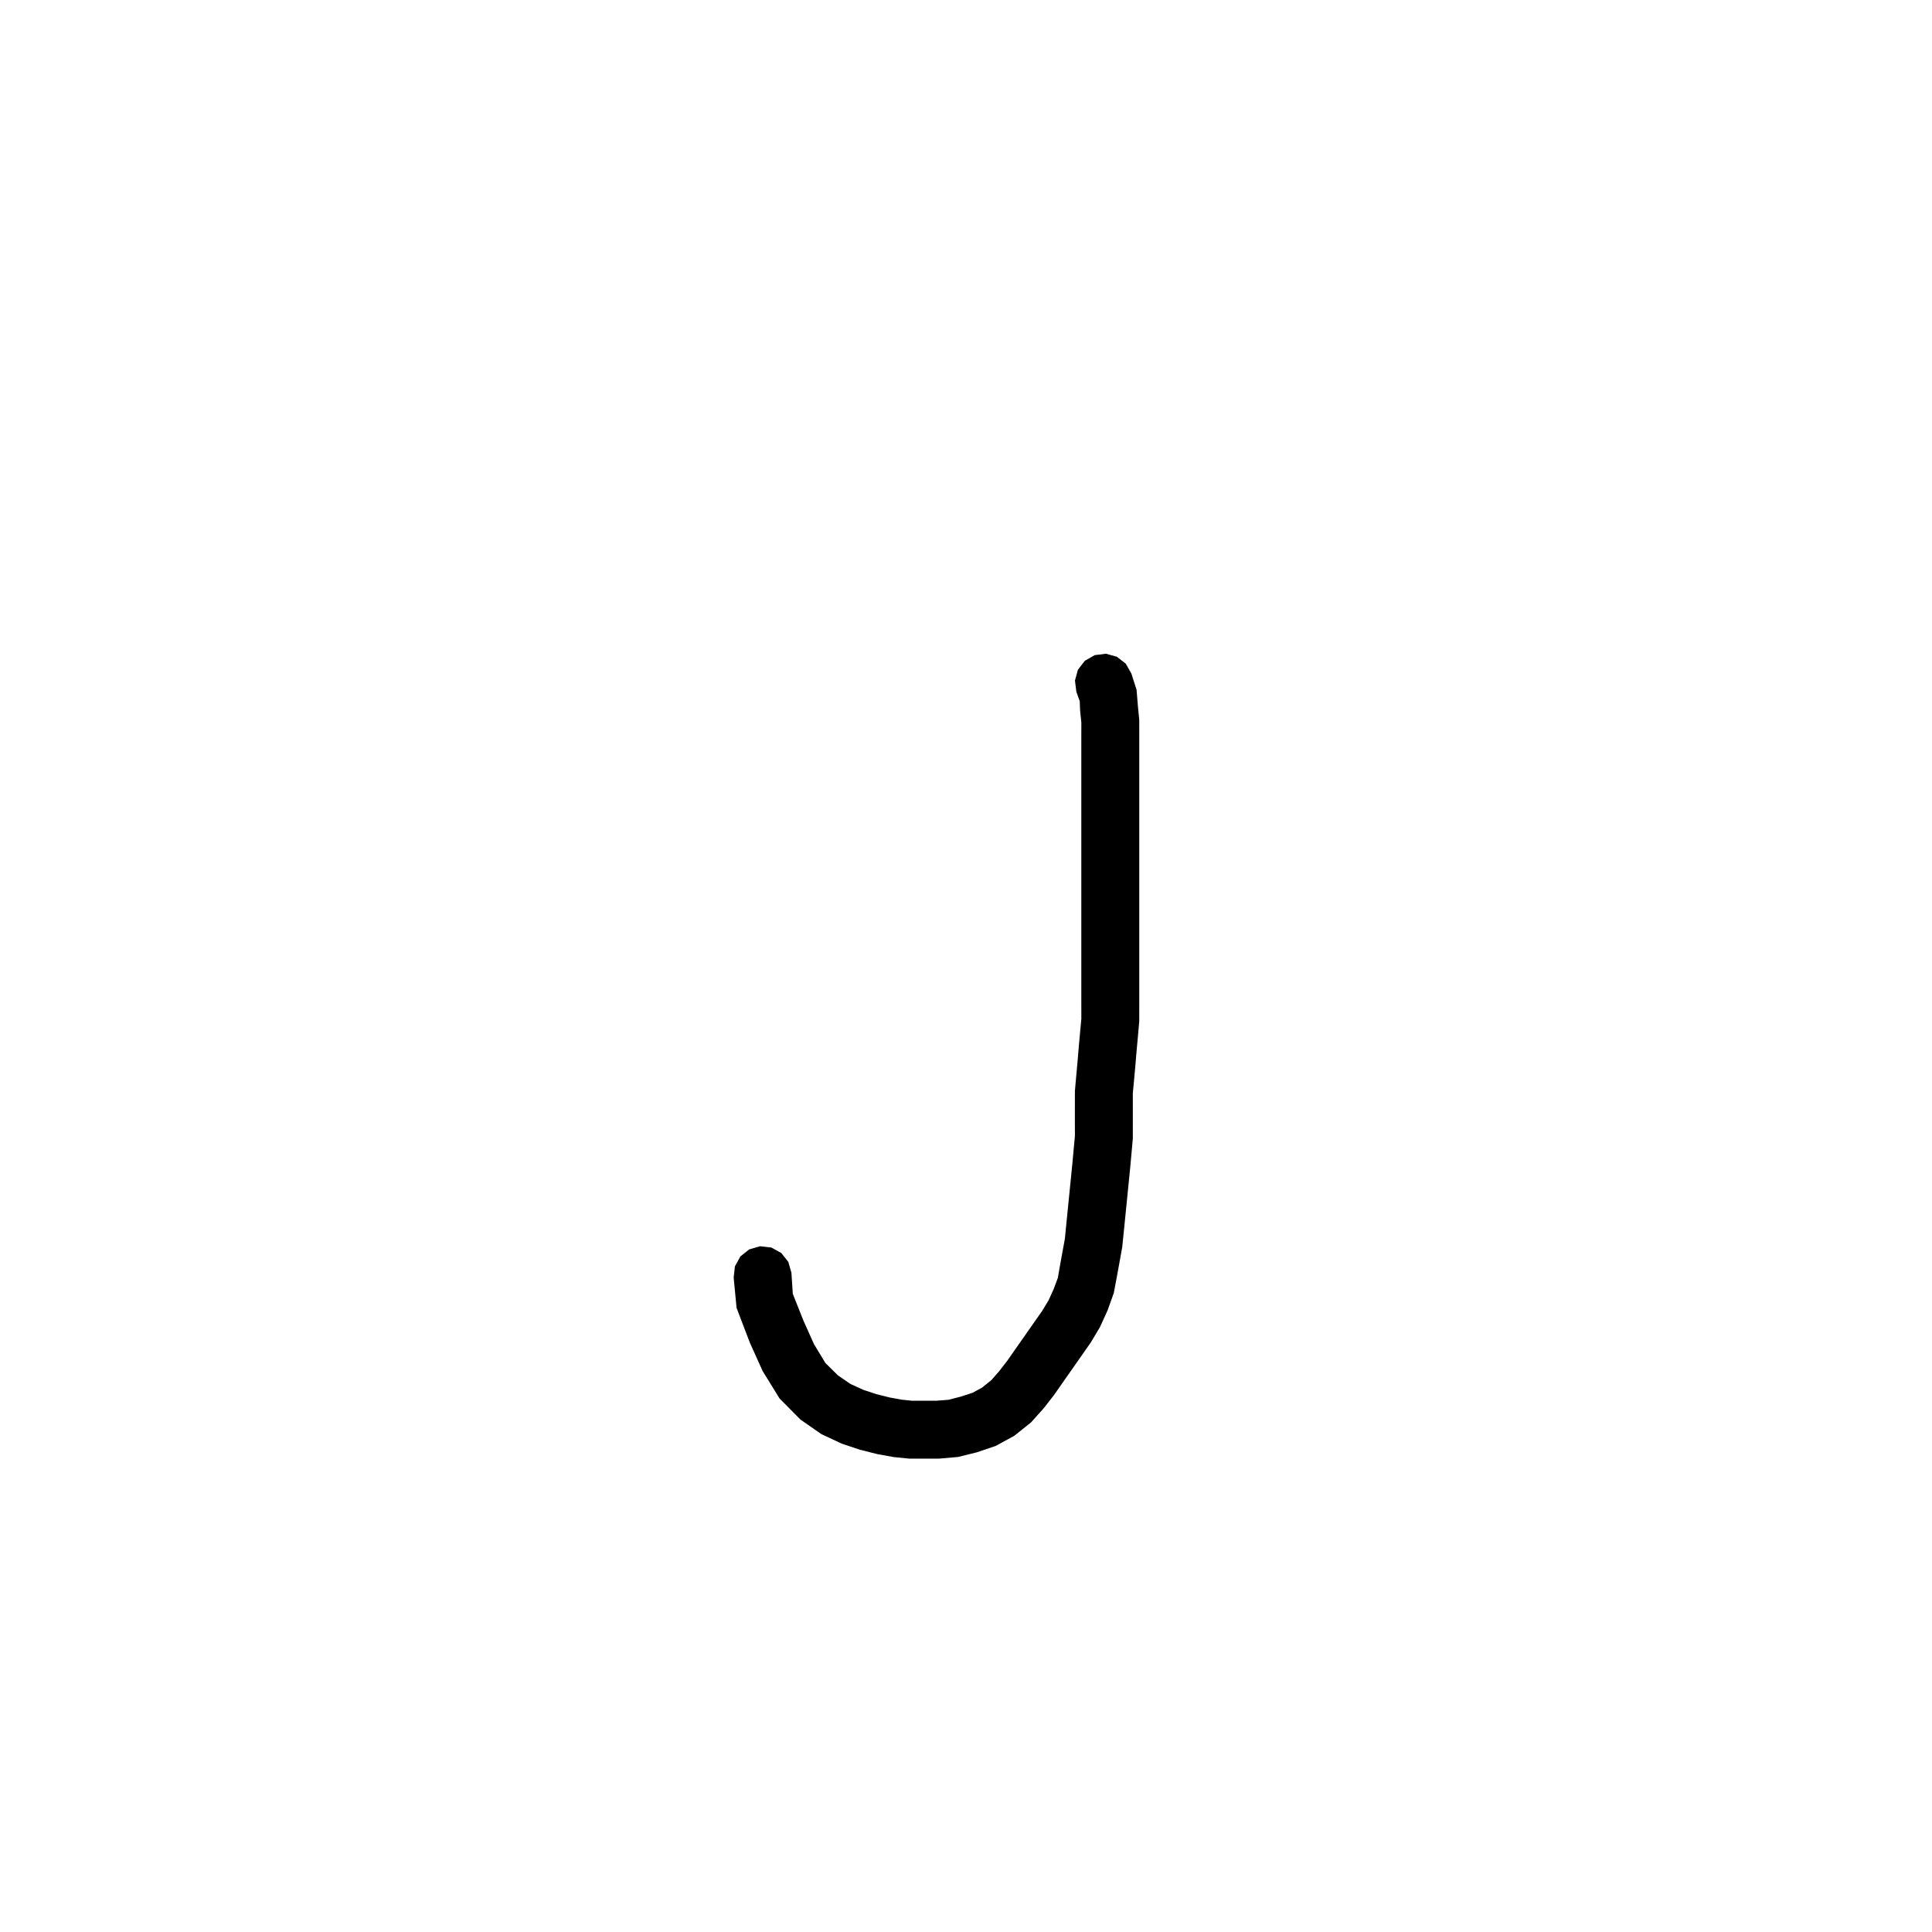
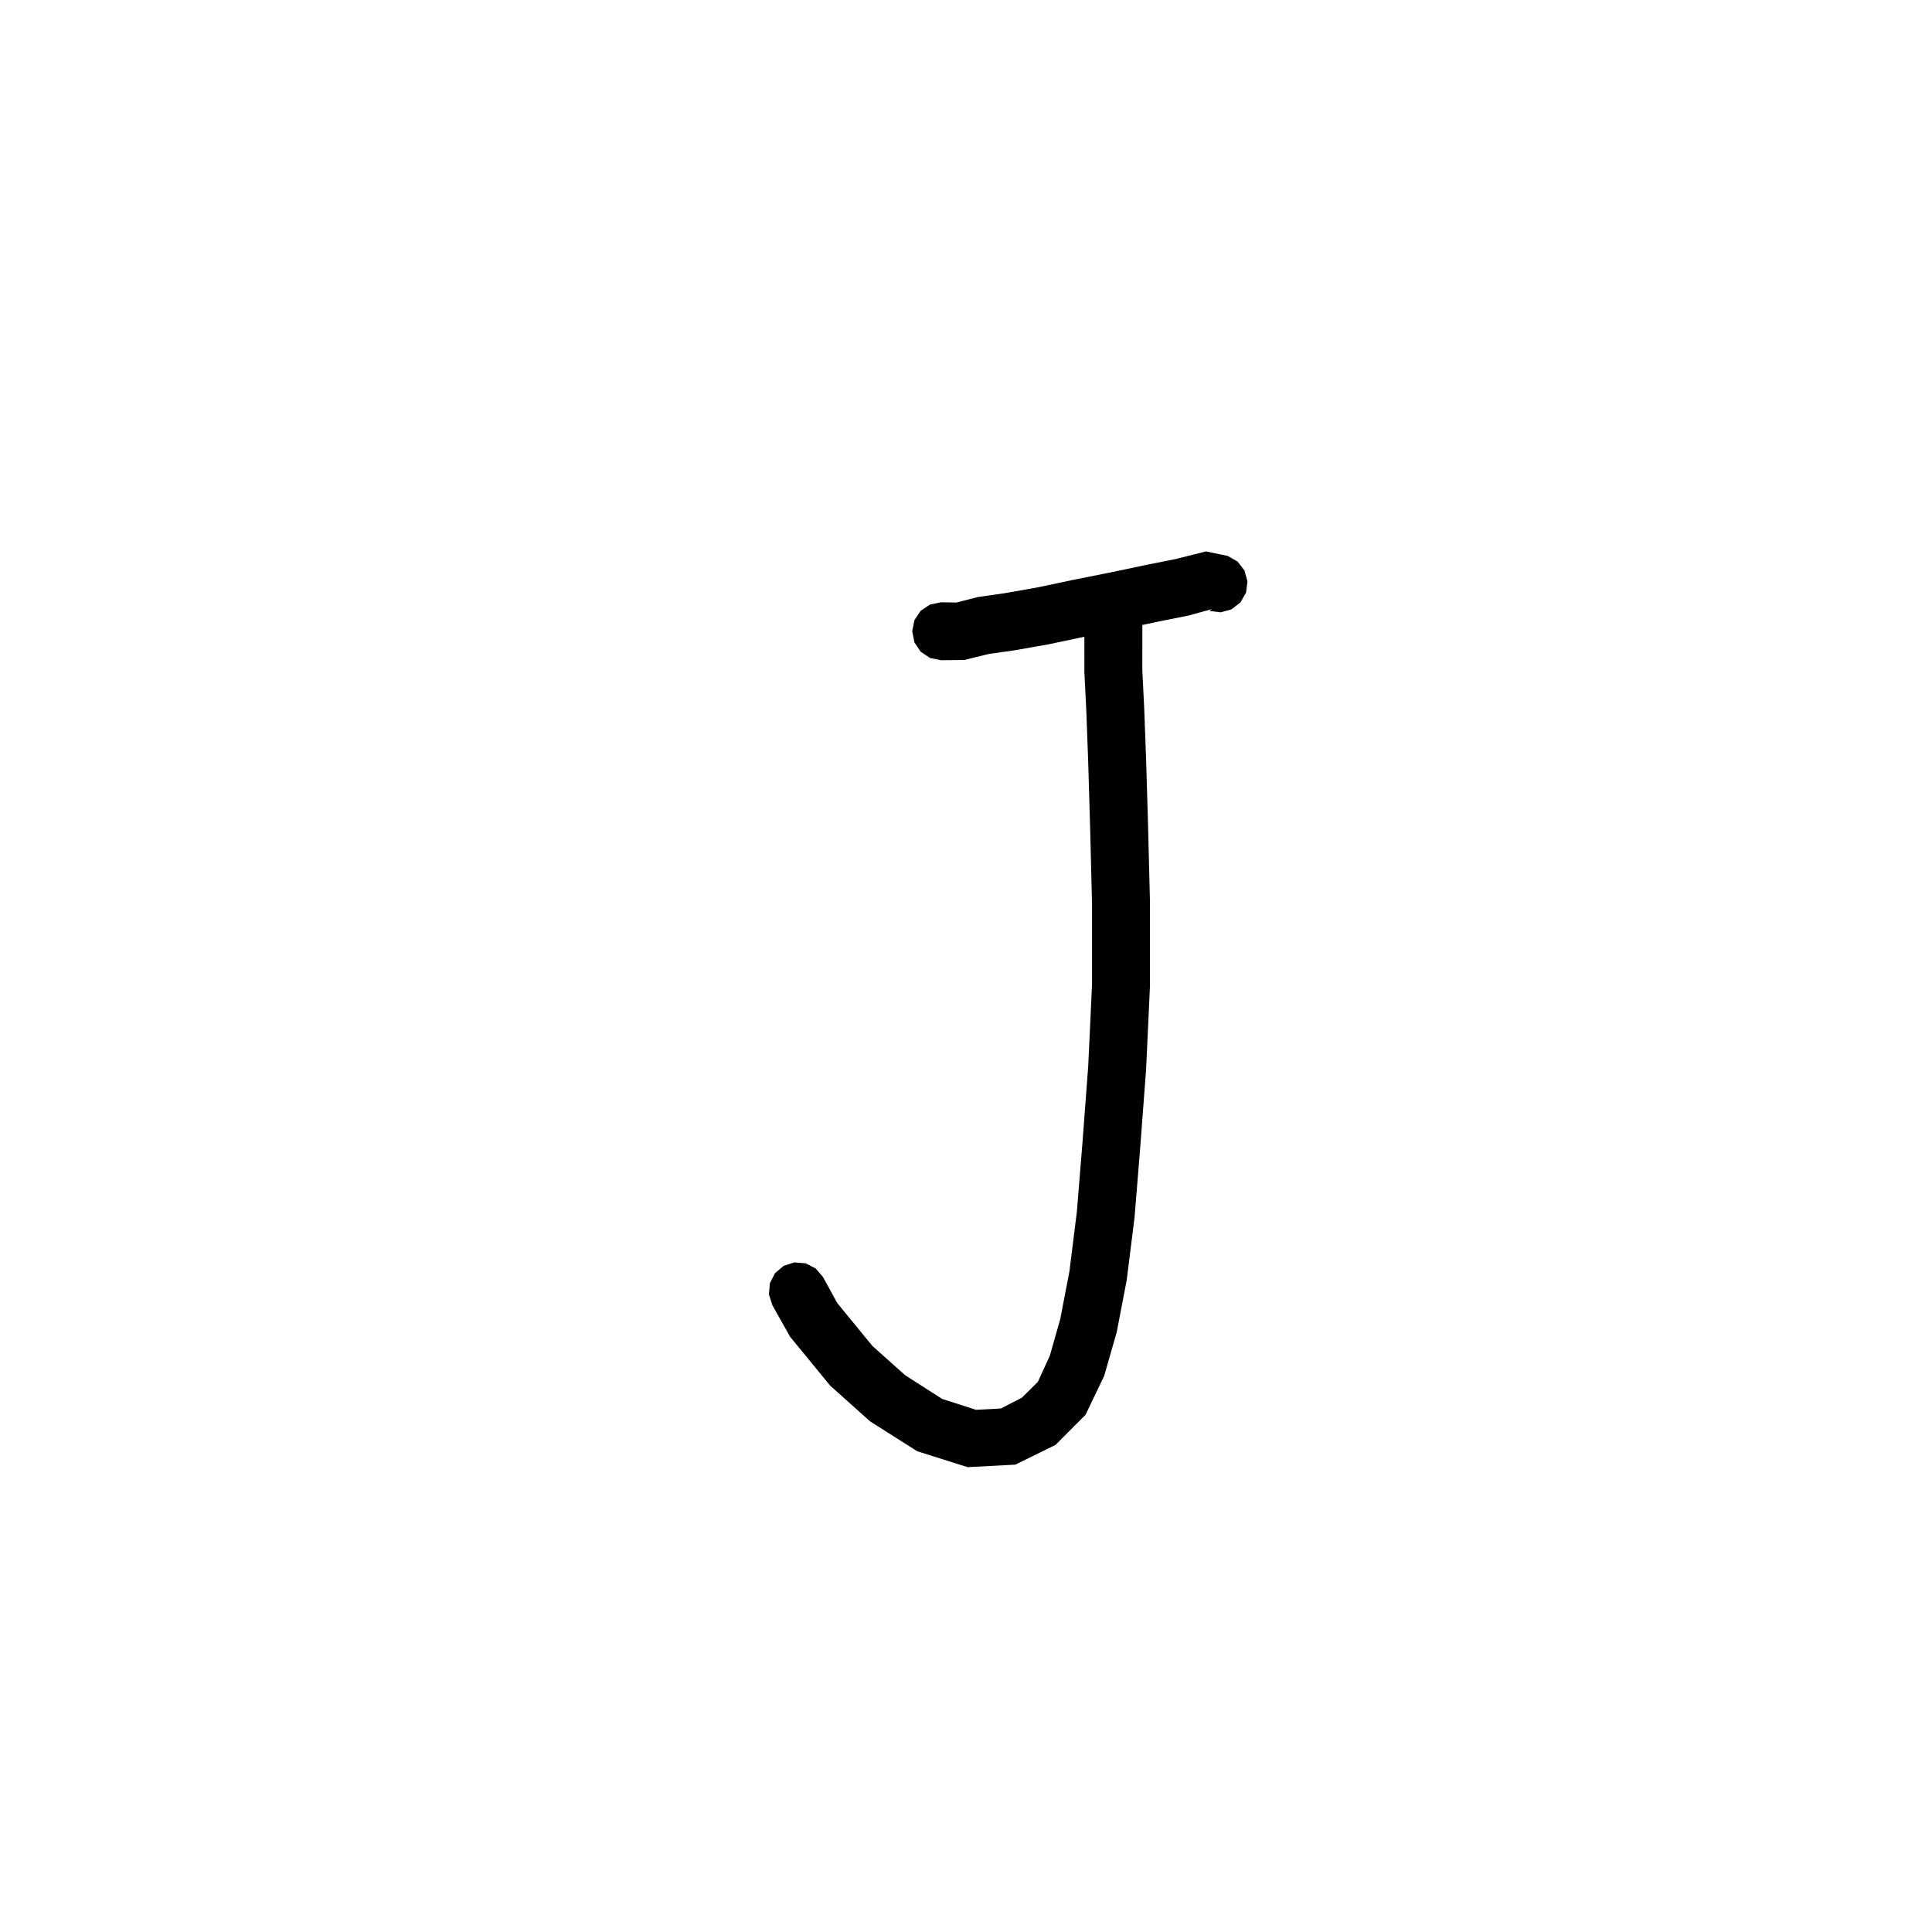
<svg xmlns="http://www.w3.org/2000/svg" viewBox="0 0 300 300" width="300" height="300">
-   <path d="M 167.137 107.423 L 167.66 108.883 L 167.722 110.374 L 167.912 112.225 L 167.906 114 L 167.906 116 L 167.906 118 L 167.906 120 L 167.906 122 L 167.906 124 L 167.906 126 L 167.906 128 L 167.906 130.2 L 167.906 132.4 L 167.906 134.6 L 167.906 137 L 167.906 139.4 L 167.906 141.8 L 167.906 144.2 L 167.906 146.6 L 167.906 149 L 167.906 151.4 L 167.906 153.6 L 167.906 156 L 167.911 158.205 L 167.725 160.193 L 167.523 162.41 L 167.323 164.81 L 167.125 166.993 L 166.911 169.405 L 166.906 172 L 166.906 174.4 L 166.911 176.396 L 166.725 178.393 L 166.527 180.573 L 166.329 182.552 L 166.129 184.552 L 165.929 186.552 L 165.729 188.552 L 165.529 190.552 L 165.351 192.364 L 164.979 194.395 L 164.579 196.595 L 164.265 198.416 L 163.641 200.096 L 162.82 201.912 L 161.833 203.548 L 160.52 205.419 L 159.12 207.419 L 157.72 209.419 L 156.383 211.331 L 155.149 212.919 L 153.916 214.328 L 152.51 215.456 L 151.012 216.273 L 149.146 216.88 L 147.266 217.361 L 145.411 217.504 L 143.406 217.5 L 141.631 217.506 L 140.043 217.345 L 138.162 217.003 L 136.066 216.48 L 134.078 215.822 L 132.055 214.902 L 130.113 213.565 L 128.165 211.645 L 126.388 208.704 L 124.76 205.069 L 123.105 200.909 L 122.891 197.626 L 122.406 195.939 L 121.313 194.565 L 119.777 193.714 L 118.033 193.516 L 116.345 194 L 114.971 195.093 L 114.12 196.629 L 113.922 198.374 L 114.374 203.091 L 116.452 208.531 L 118.424 212.896 L 121.048 217.155 L 124.3 220.435 L 127.558 222.698 L 130.735 224.178 L 133.546 225.12 L 136.25 225.797 L 138.77 226.255 L 141.182 226.494 L 143.406 226.5 L 145.802 226.496 L 148.746 226.239 L 151.666 225.52 L 154.601 224.527 L 157.502 222.944 L 160.096 220.872 L 162.063 218.681 L 163.629 216.669 L 165.093 214.581 L 166.493 212.581 L 167.893 210.581 L 169.379 208.452 L 170.792 206.088 L 171.971 203.504 L 172.948 200.784 L 173.434 198.205 L 173.834 196.005 L 174.261 193.636 L 174.484 191.448 L 174.684 189.448 L 174.884 187.448 L 175.084 185.448 L 175.284 183.448 L 175.486 181.427 L 175.688 179.207 L 175.902 176.804 L 175.906 174.4 L 175.906 172 L 175.902 169.795 L 176.088 167.807 L 176.289 165.59 L 176.489 163.19 L 176.688 161.007 L 176.902 158.595 L 176.906 156 L 176.906 153.6 L 176.906 151.4 L 176.906 149 L 176.906 146.6 L 176.906 144.2 L 176.906 141.8 L 176.906 139.4 L 176.906 137 L 176.906 134.6 L 176.906 132.4 L 176.906 130.2 L 176.906 128 L 176.906 126 L 176.906 124 L 176.906 122 L 176.906 120 L 176.906 118 L 176.906 116 L 176.906 114 L 176.901 111.775 L 176.691 109.626 L 176.486 107.117 L 175.675 104.577 L 174.806 103.052 L 173.419 101.975 L 171.725 101.511 L 169.983 101.731 L 168.458 102.6 L 167.381 103.988 L 166.918 105.681 Z" fill="black" fill-rule="nonzero" />
+   <path d="M 146.148 102.52 L 149.726 102.479 L 153.532 101.548 L 157.558 100.977 L 162.749 100.061 L 168.438 98.864 L 174.379 97.676 L 180.026 96.487 L 184.582 95.574 L 188.203 94.574 L 187.794 94.863 L 189.536 95.083 L 191.23 94.619 L 192.617 93.542 L 193.486 92.017 L 193.706 90.275 L 193.242 88.582 L 192.166 87.195 L 190.64 86.325 L 187.261 85.624 L 182.565 86.803 L 178.211 87.672 L 172.57 88.859 L 166.63 90.047 L 161.032 91.226 L 156.124 92.092 L 151.833 92.71 L 148.51 93.561 L 146.148 93.52 L 144.426 93.862 L 142.966 94.838 L 141.99 96.298 L 141.648 98.02 L 141.99 99.742 L 142.966 101.202 L 144.426 102.177 Z" fill="black" fill-rule="nonzero" />
+   <path d="M 168.381 96.535 L 168.381 99.505 L 168.382 104.382 L 168.682 110.389 L 168.977 118.365 L 169.273 128.438 L 169.569 140.252 L 169.57 152.866 L 168.983 165.472 L 168.097 177.274 L 167.215 188.16 L 166.058 197.429 L 164.638 204.816 L 163.014 210.524 L 161.156 214.574 L 158.681 217.031 L 155.423 218.711 L 151.552 218.914 L 146.304 217.226 L 140.545 213.539 L 135.461 208.992 L 130.001 202.326 L 127.804 198.31 L 126.669 196.971 L 125.107 196.168 L 123.357 196.024 L 121.685 196.561 L 120.346 197.697 L 119.544 199.259 L 119.4 201.009 L 119.937 202.68 L 122.69 207.575 L 128.914 215.167 L 135.117 220.718 L 142.427 225.348 L 150.249 227.819 L 157.665 227.428 L 163.912 224.355 L 168.565 219.684 L 171.46 213.635 L 173.401 206.867 L 174.951 198.809 L 176.169 189.068 L 177.07 177.973 L 177.966 166.013 L 178.567 153.075 L 178.568 140.144 L 178.27 128.195 L 177.972 118.07 L 177.674 110.007 L 177.379 104.132 L 177.381 99.505 L 177.381 96.535 L 177.038 94.813 L 176.063 93.353 L 174.603 92.377 L 172.881 92.035 L 171.158 92.377 L 169.699 93.353 L 168.723 94.813 Z" fill="black" fill-rule="nonzero" />
</svg>
